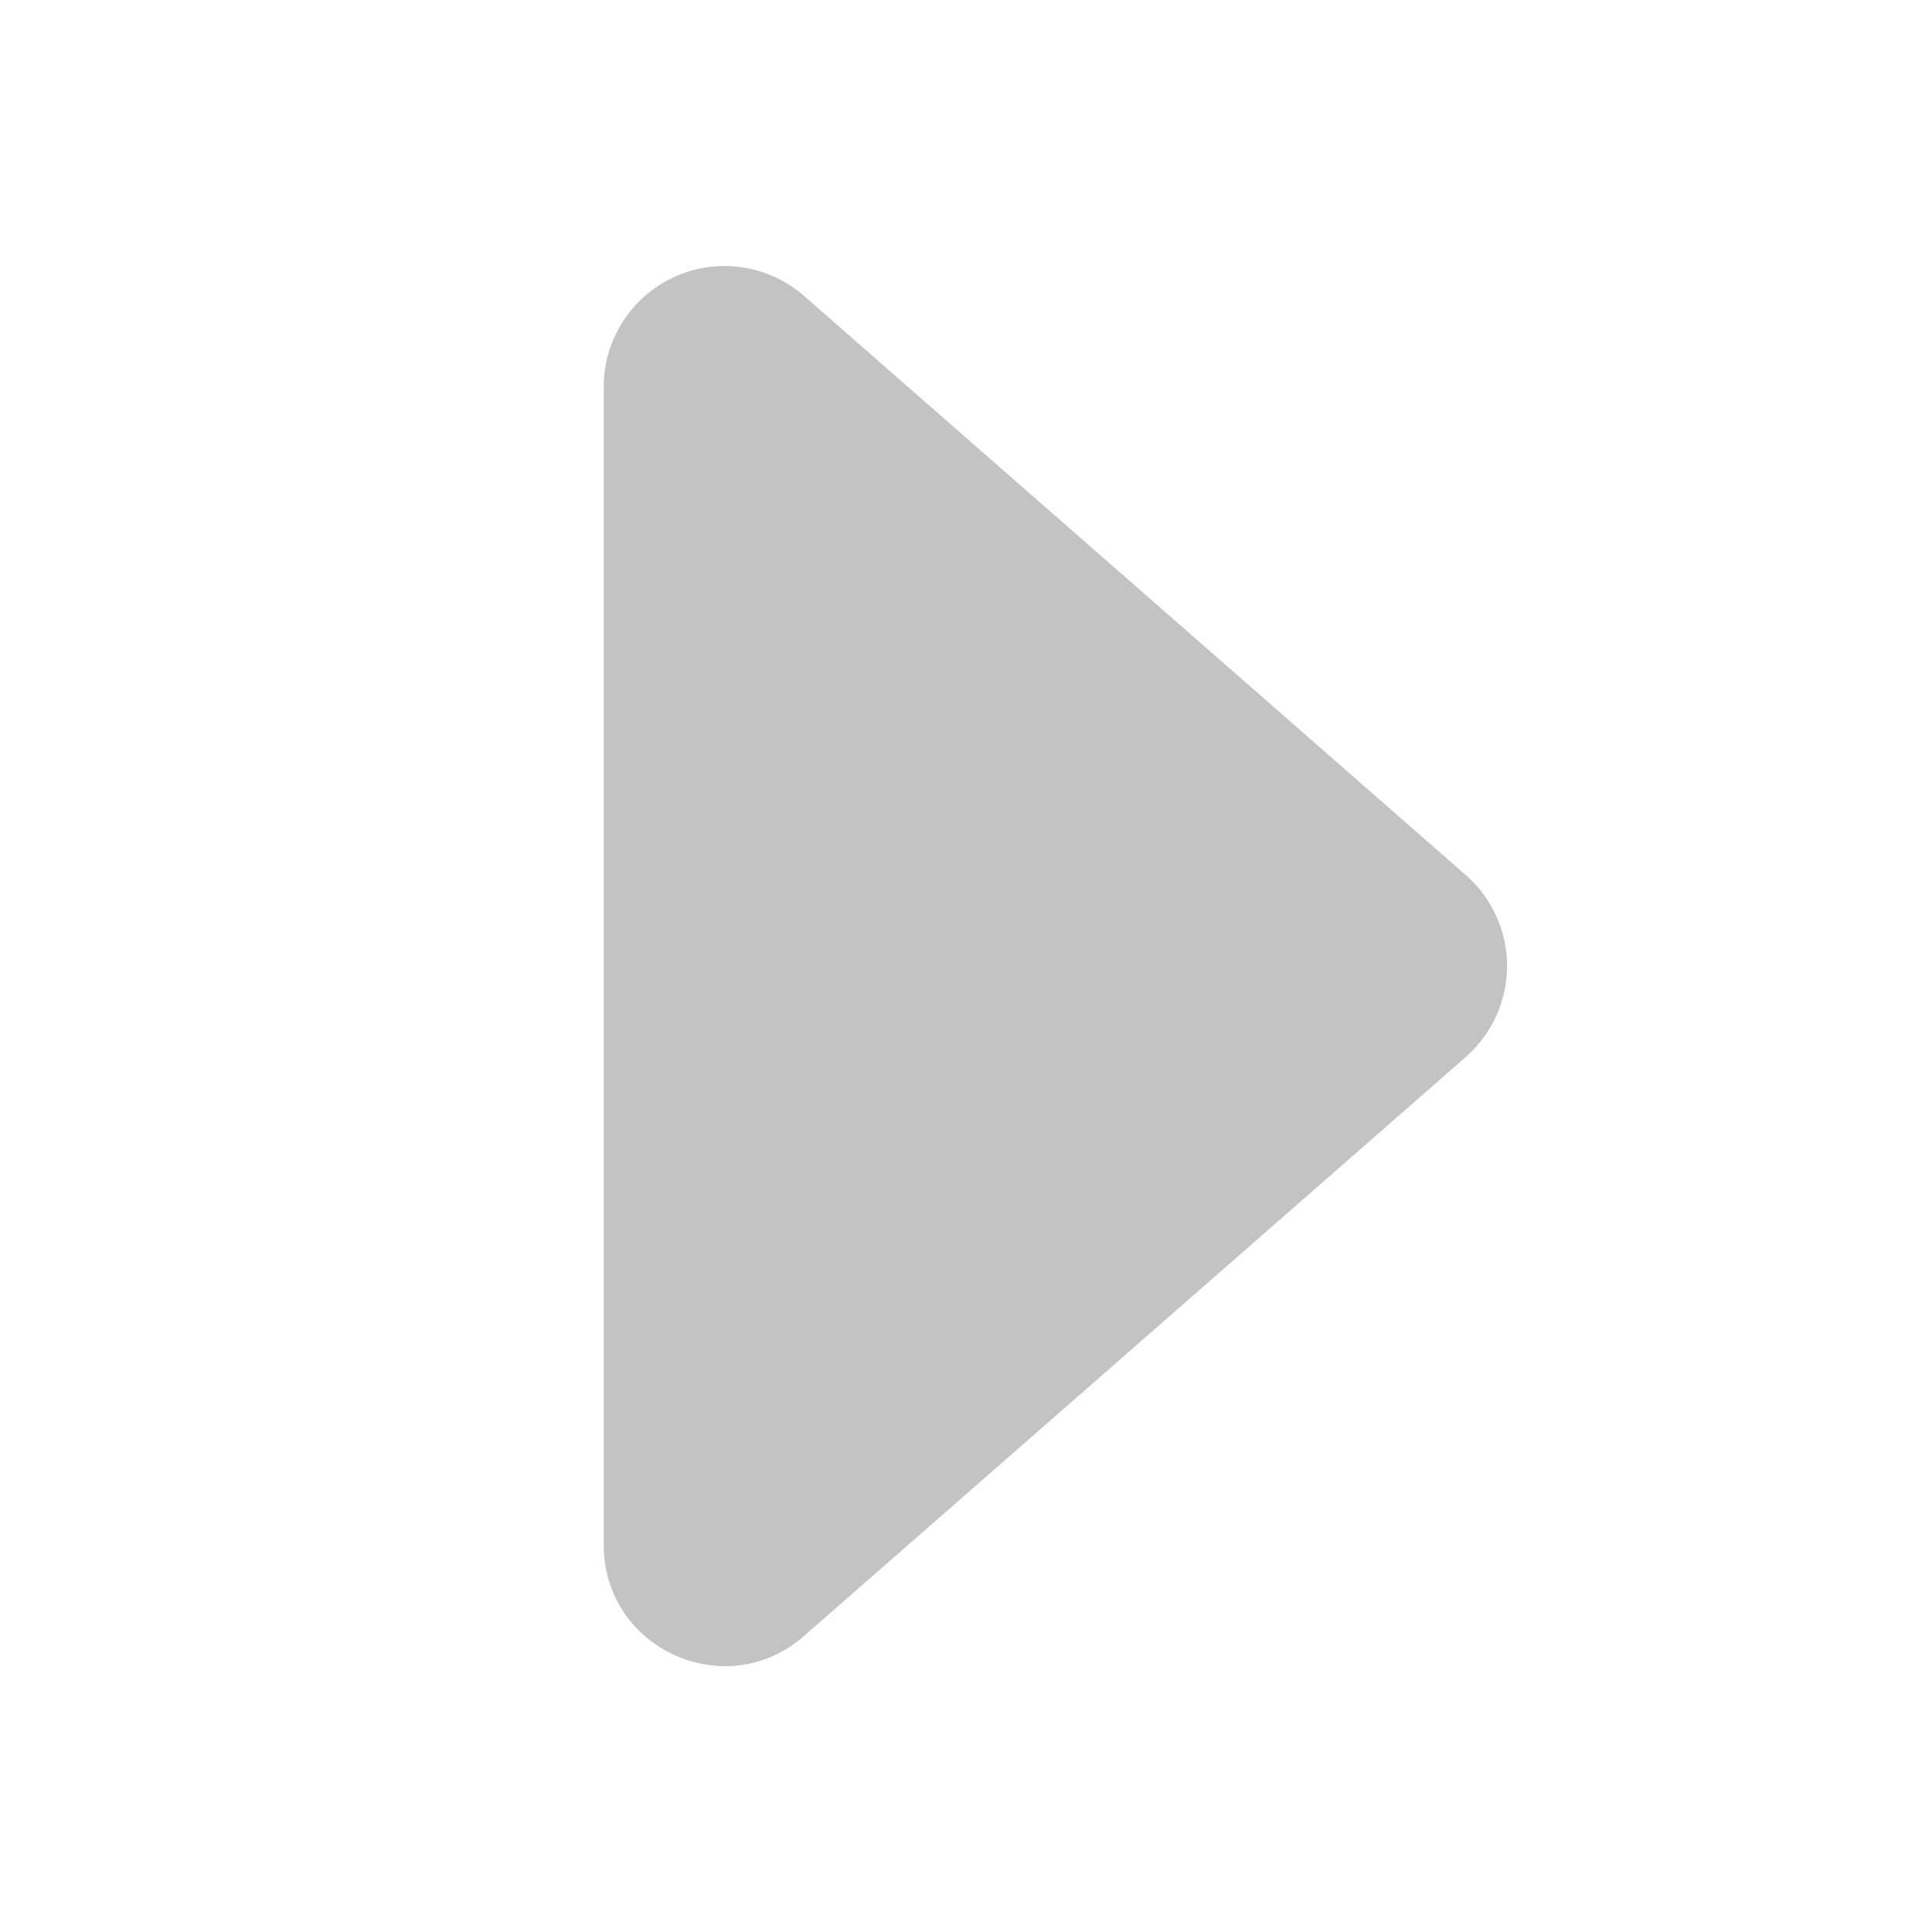
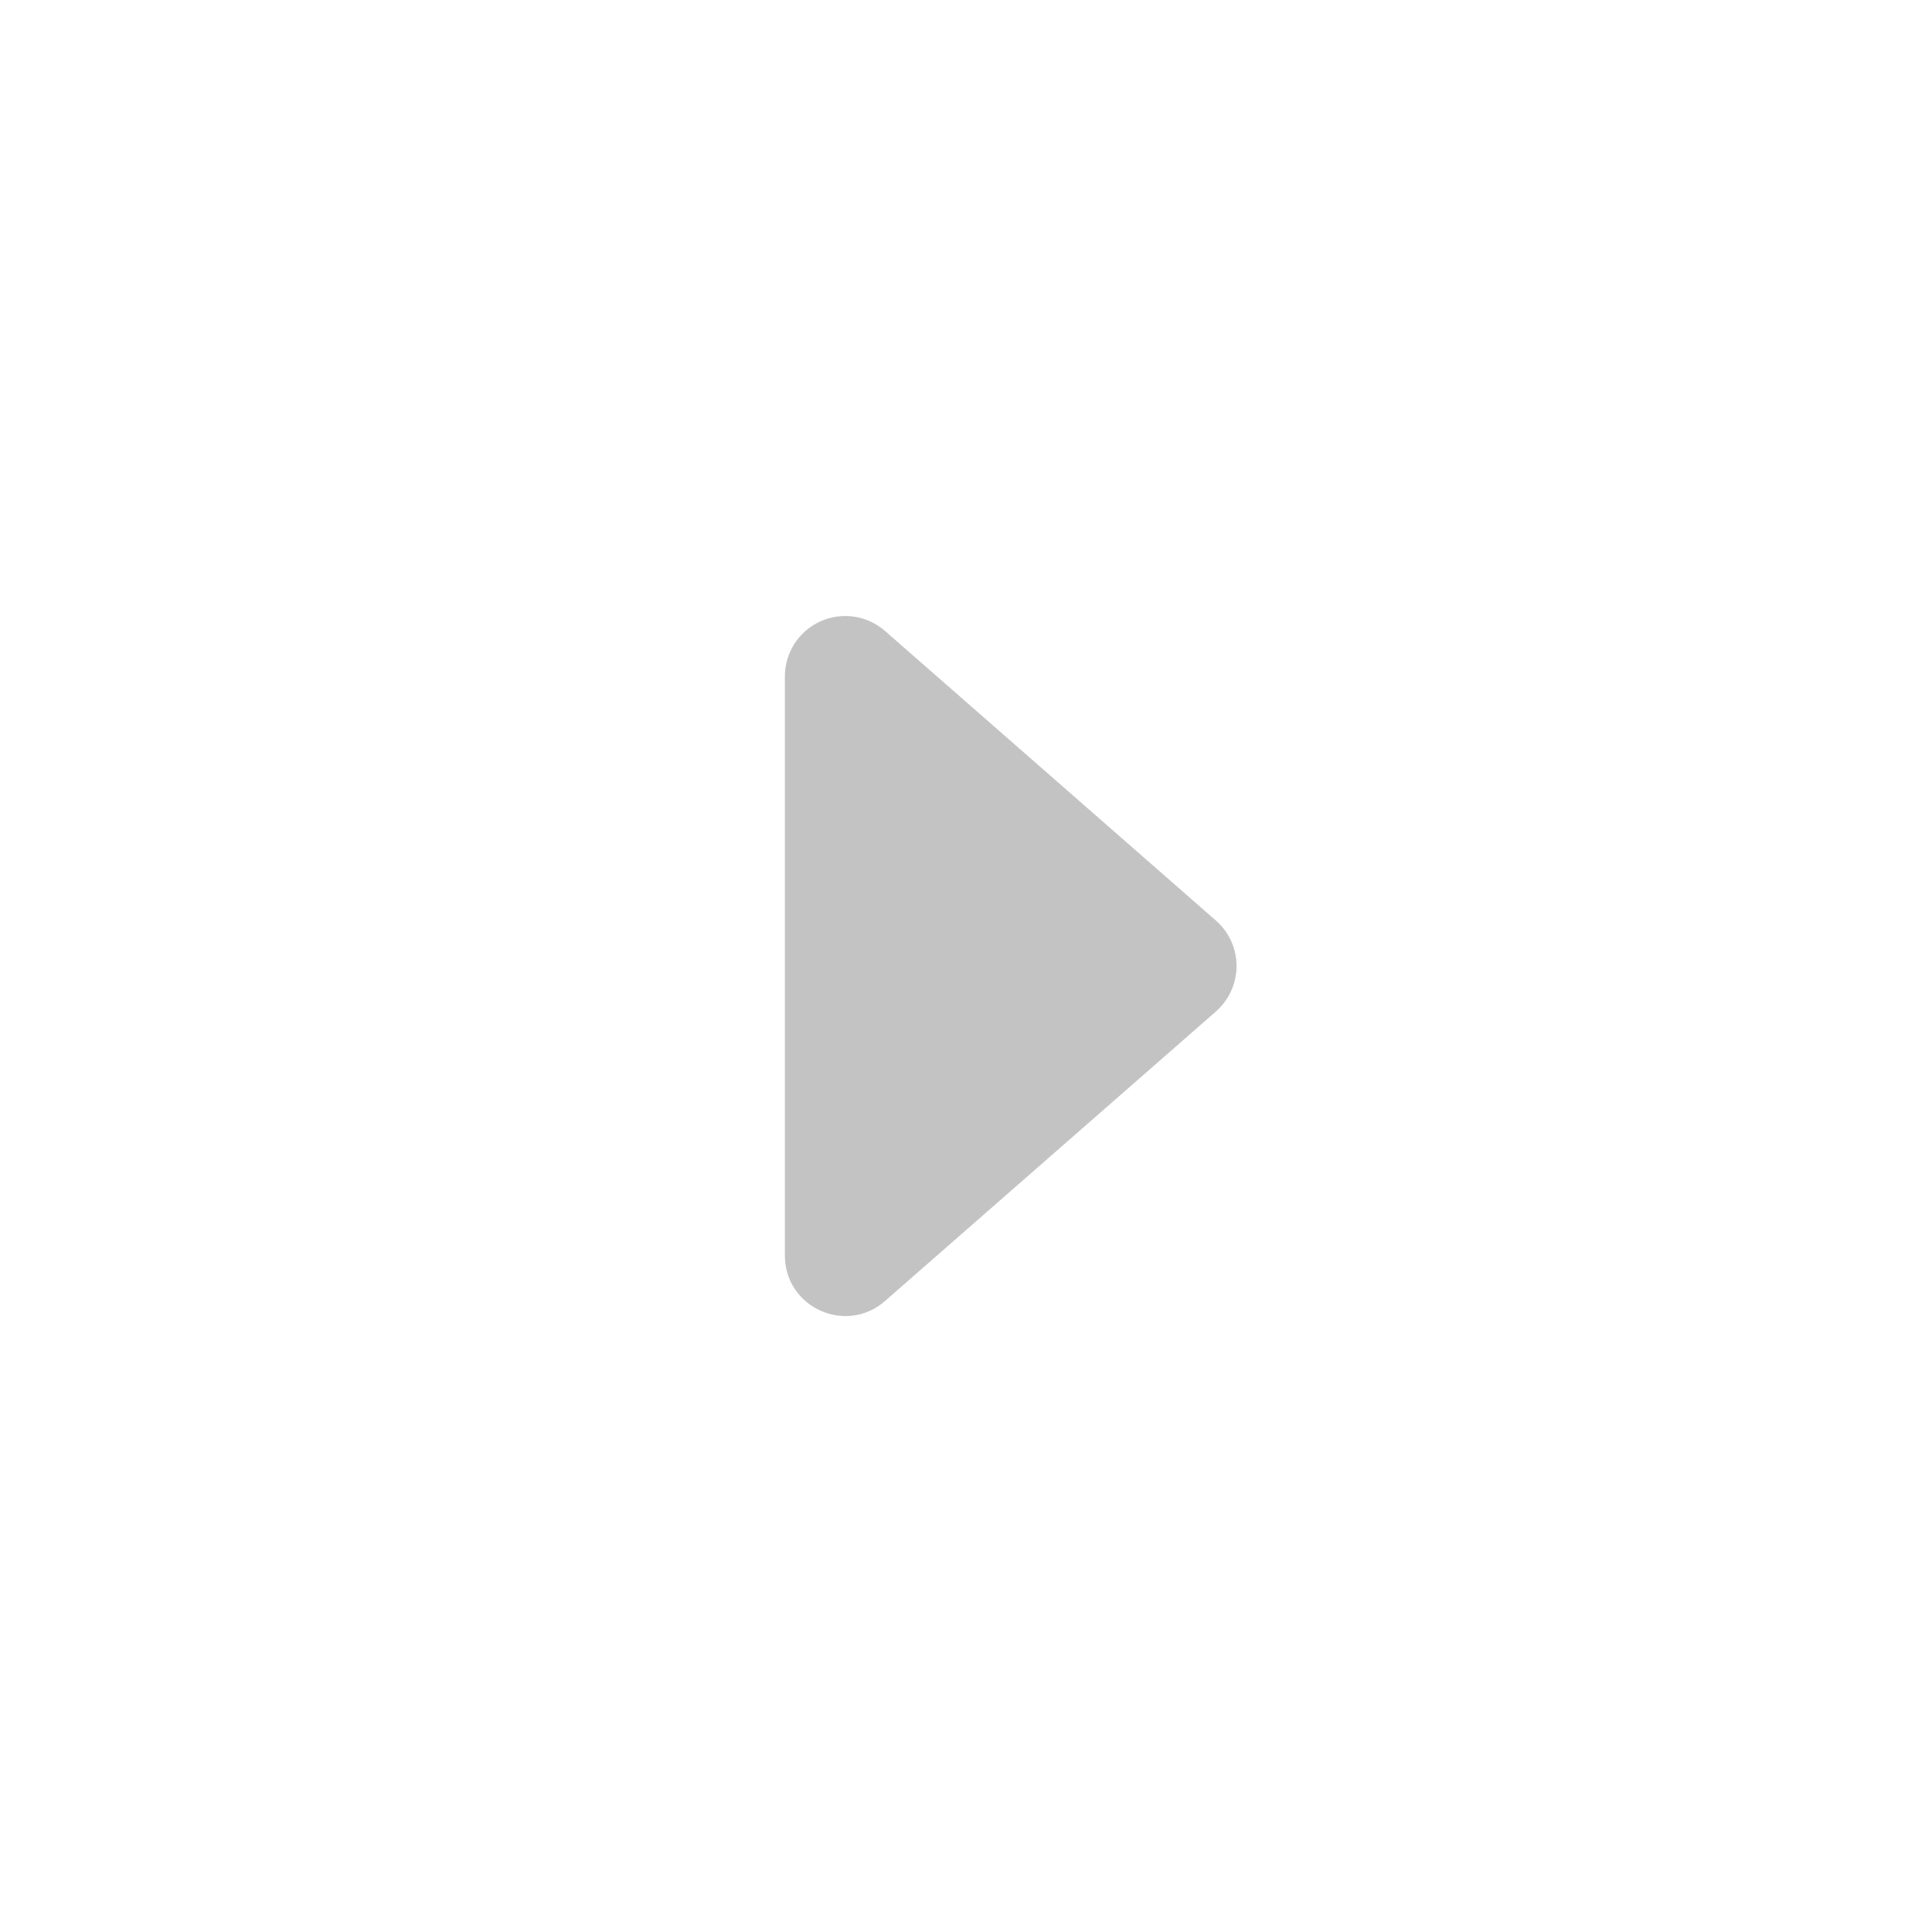
- <svg xmlns="http://www.w3.org/2000/svg" width="10" height="10" fill="#C3C3C3" class="bi bi-caret-right-fill" viewBox="0 0 16 16">
+ <svg xmlns="http://www.w3.org/2000/svg" width="64" height="64" viewBox="-8 -8 32 32" fill="#C3C3C3" class="bi bi-caret-right-fill">
  <path d="m12.14 8.753-5.482 4.796c-.646.566-1.658.106-1.658-.753V3.204a1 1 0 0 1 1.659-.753l5.48 4.796a1 1 0 0 1 0 1.506z" />
</svg>
